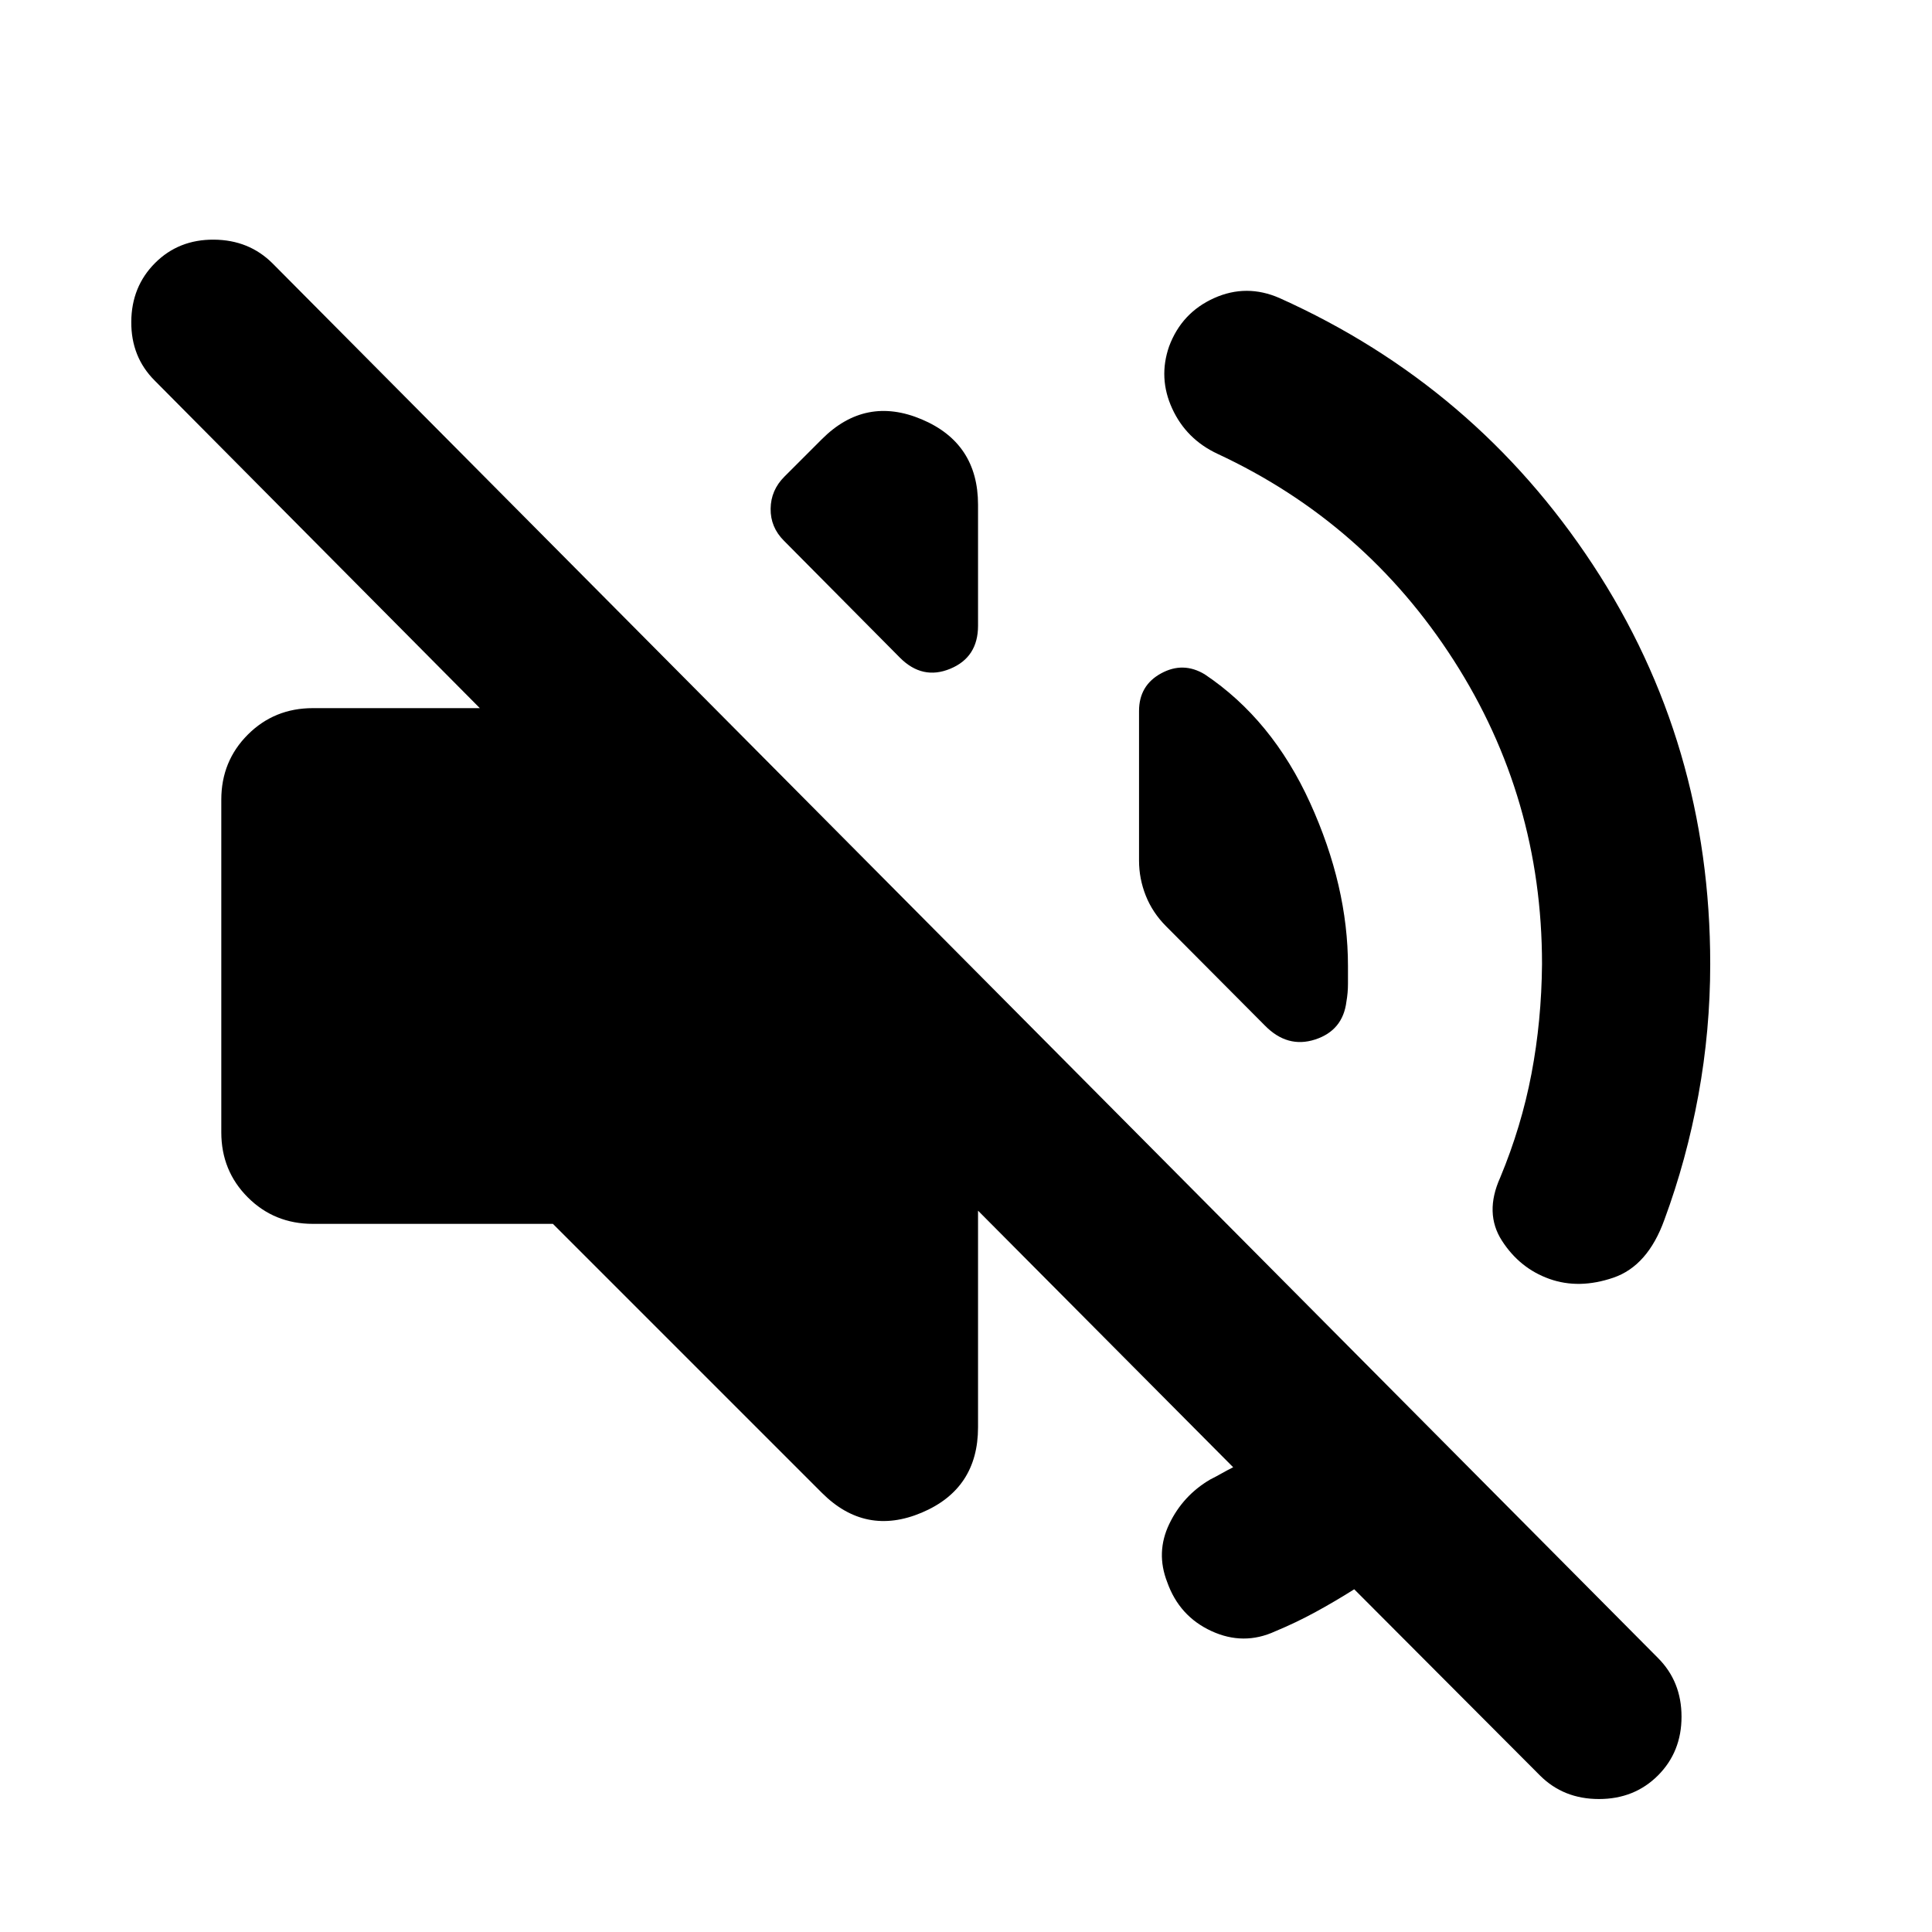
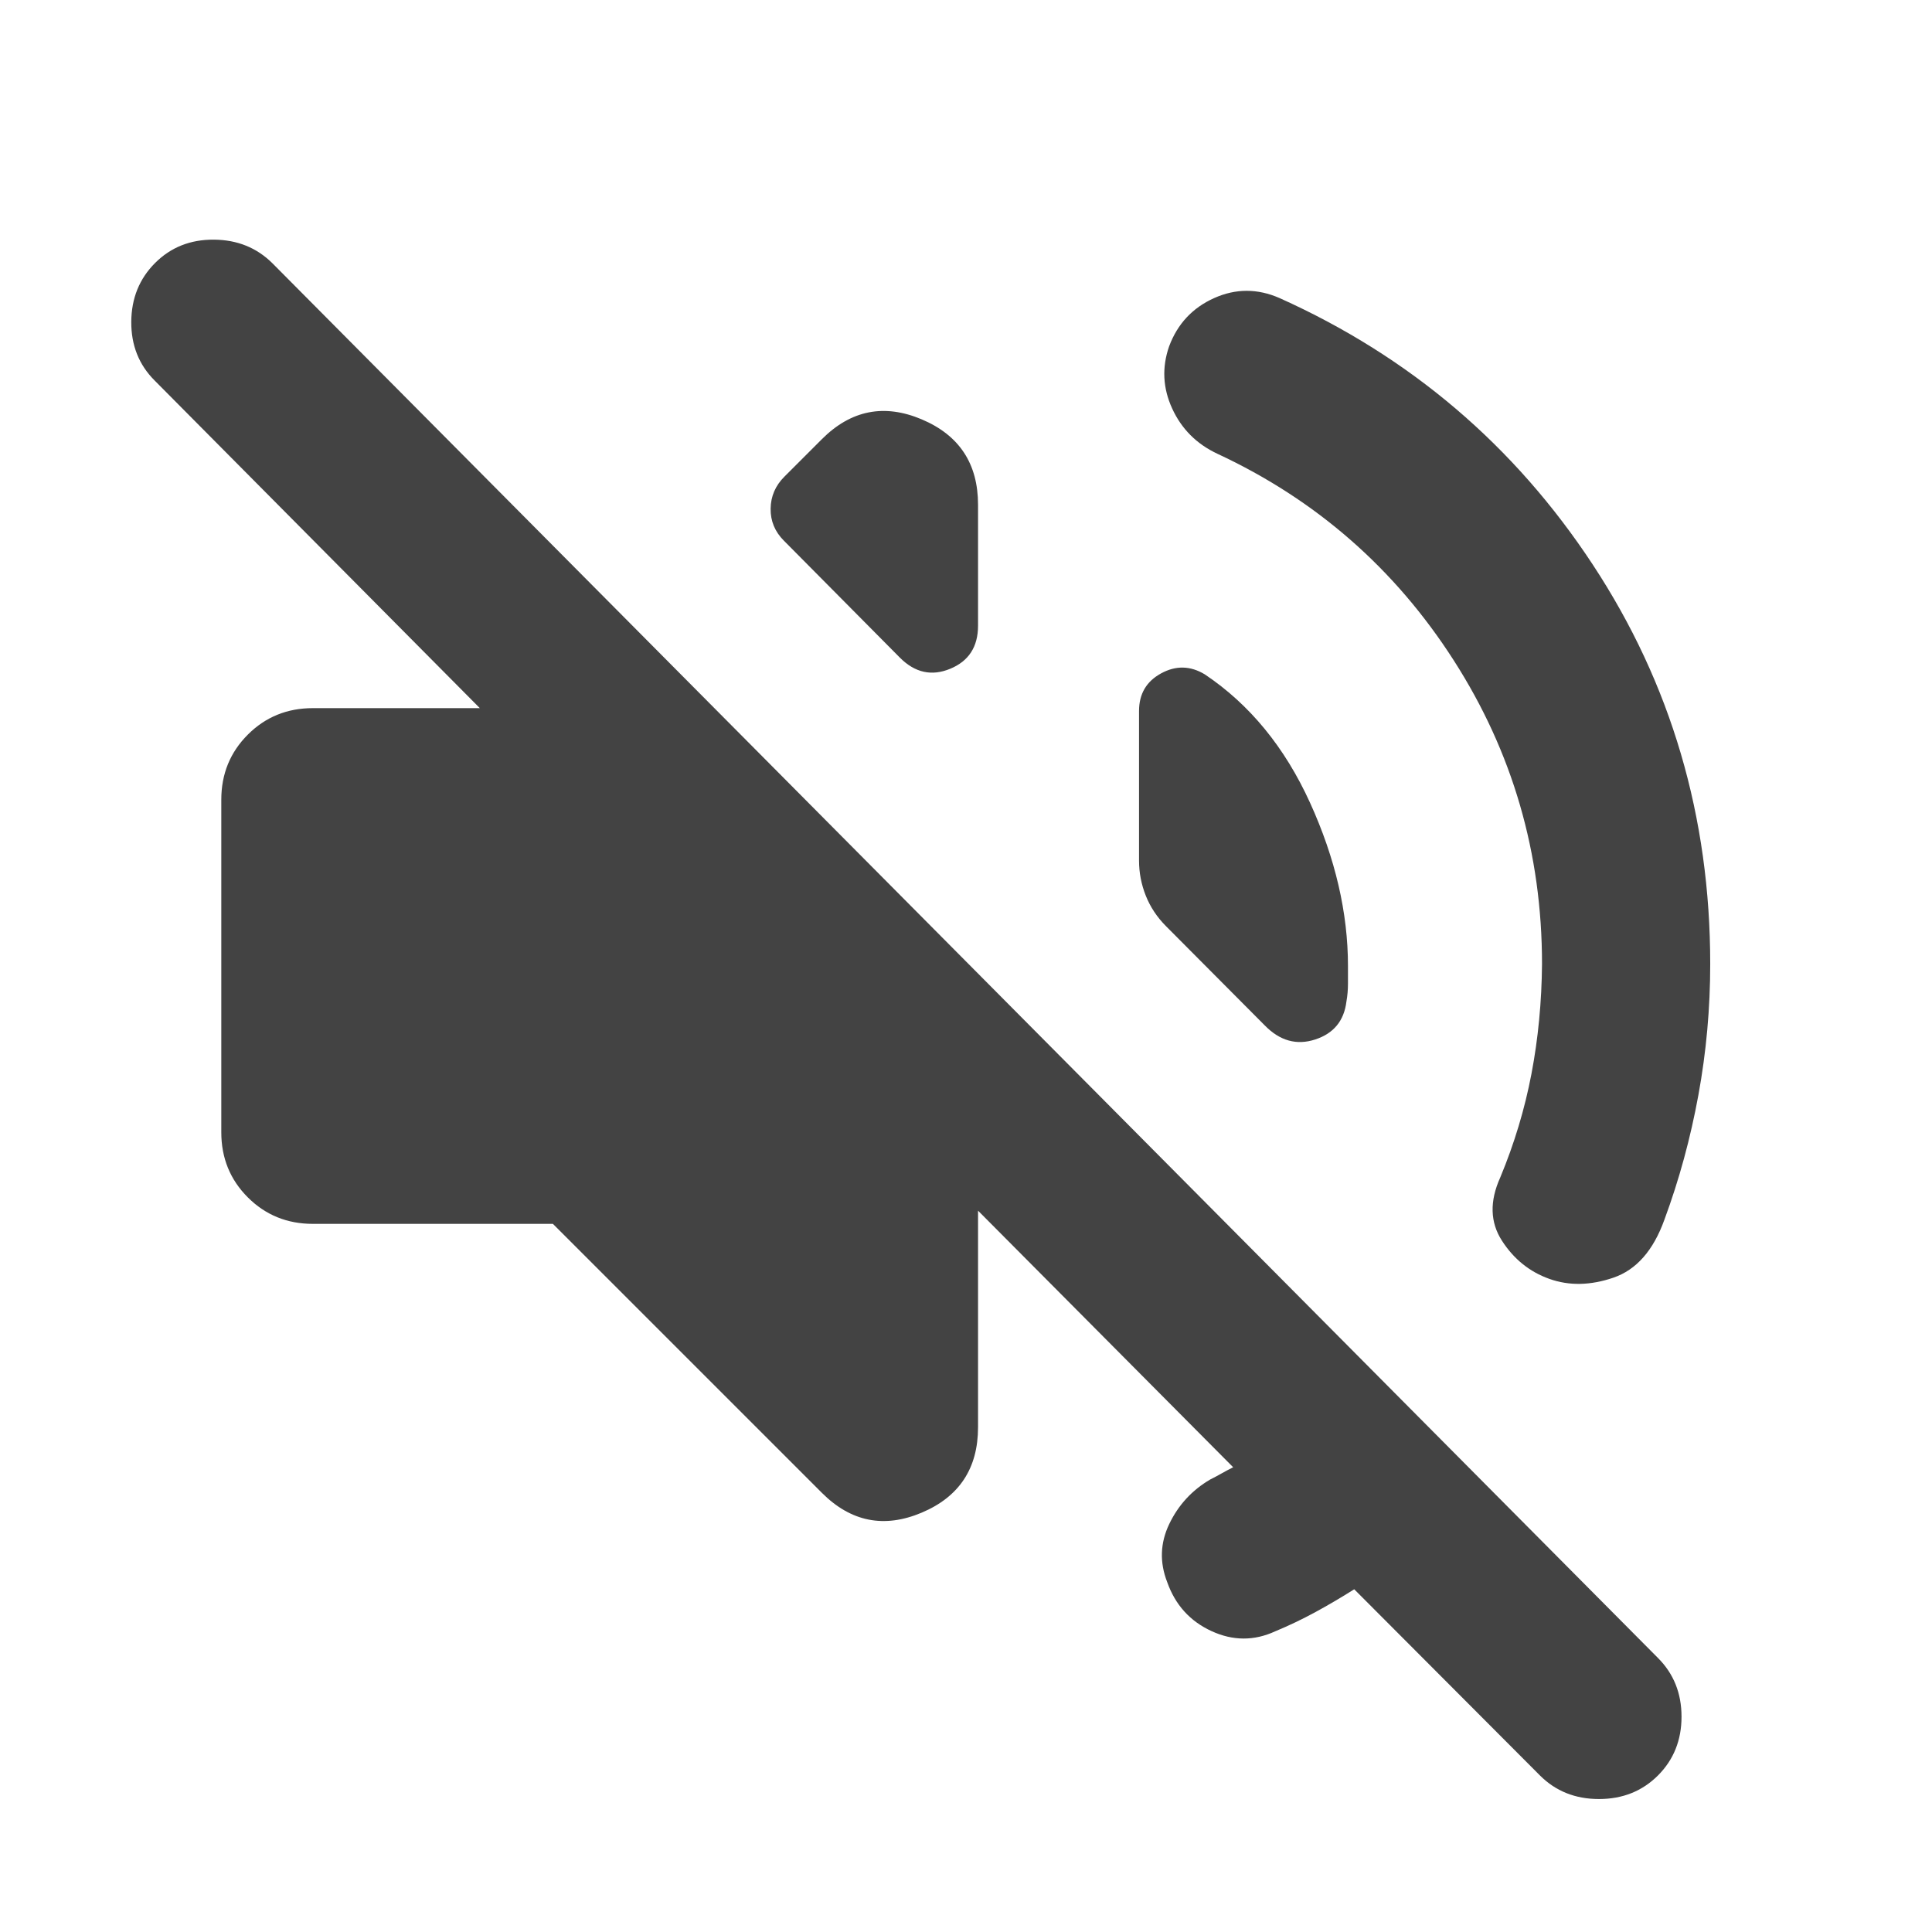
- <svg xmlns="http://www.w3.org/2000/svg" height="24px" viewBox="0 -960 960 960" width="24px" fill="#000000">
+ <svg xmlns="http://www.w3.org/2000/svg" height="24px" viewBox="0 -960 960 960" width="24px" fill="#434343">
  <path d="M672.91-170.3q-9.56 6.04-19.25 11.32-9.68 5.28-20.01 9.57-15.72 7.24-31.69-.12-15.98-7.36-21.98-24.32-5.76-14.76 1.02-28.9 6.78-14.14 20.35-22.1 3.04-1.52 5.7-3.04 2.67-1.52 5.71-3.04l-126.78-127.5v107.65q0 30.58-27.97 42.4t-49.6-9.82L274.74-351.87H155.46q-19.16 0-32.33-13.17-13.17-13.18-13.17-32.33v-165.26q0-19.15 13.17-32.33 13.17-13.17 32.33-13.17h82.97l-161.6-162.8q-11.72-11.72-11.6-29.2.12-17.48 11.84-29.2 11.71-11.71 29.19-11.59 17.48.12 29.2 11.83l688.37 692.92q11.71 11.71 11.71 29.19t-11.71 29.2q-11.72 11.71-29.32 11.71T765.2-77.78l-92.29-92.52ZM766.22-481q0-82.52-43.88-150.9-43.88-68.38-117.41-102.62-15.47-7.24-22.47-22.46-7-15.22-1.53-30.93 6.24-16.72 22.34-23.96 16.1-7.24 32.58 0 97.24 43.72 155.6 132.44Q849.8-590.72 849.8-481q0 33-5.88 65.14t-16.88 61.9q-8.24 22.96-25.33 28.82-17.1 5.86-31.82.62-14.72-5.24-23.57-18.96-8.86-13.72-.86-31.43 10.52-25.29 15.52-51.55 5-26.26 5.24-54.54ZM598.65-624.91q33.48 22.43 52.32 63.83Q669.8-519.67 669.8-480v8.8q0 4.53-.76 8.81-1.76 14.43-15.55 18.91-13.79 4.48-24.99-6.95l-49.09-49.33q-6.71-6.72-10.07-15.17-3.36-8.46-3.36-17.42v-74.37q0-12.71 10.98-18.69 10.97-5.98 21.69.5Zm-209.13-66.42q-6.72-6.71-6.6-15.91.12-9.2 6.84-15.91l18.65-18.65q21.63-21.64 49.6-9.82 27.97 11.82 27.97 42.4v60.13q0 15.68-13.8 21.39-13.79 5.72-24.98-5.47l-57.68-58.16Z" />
</svg>
